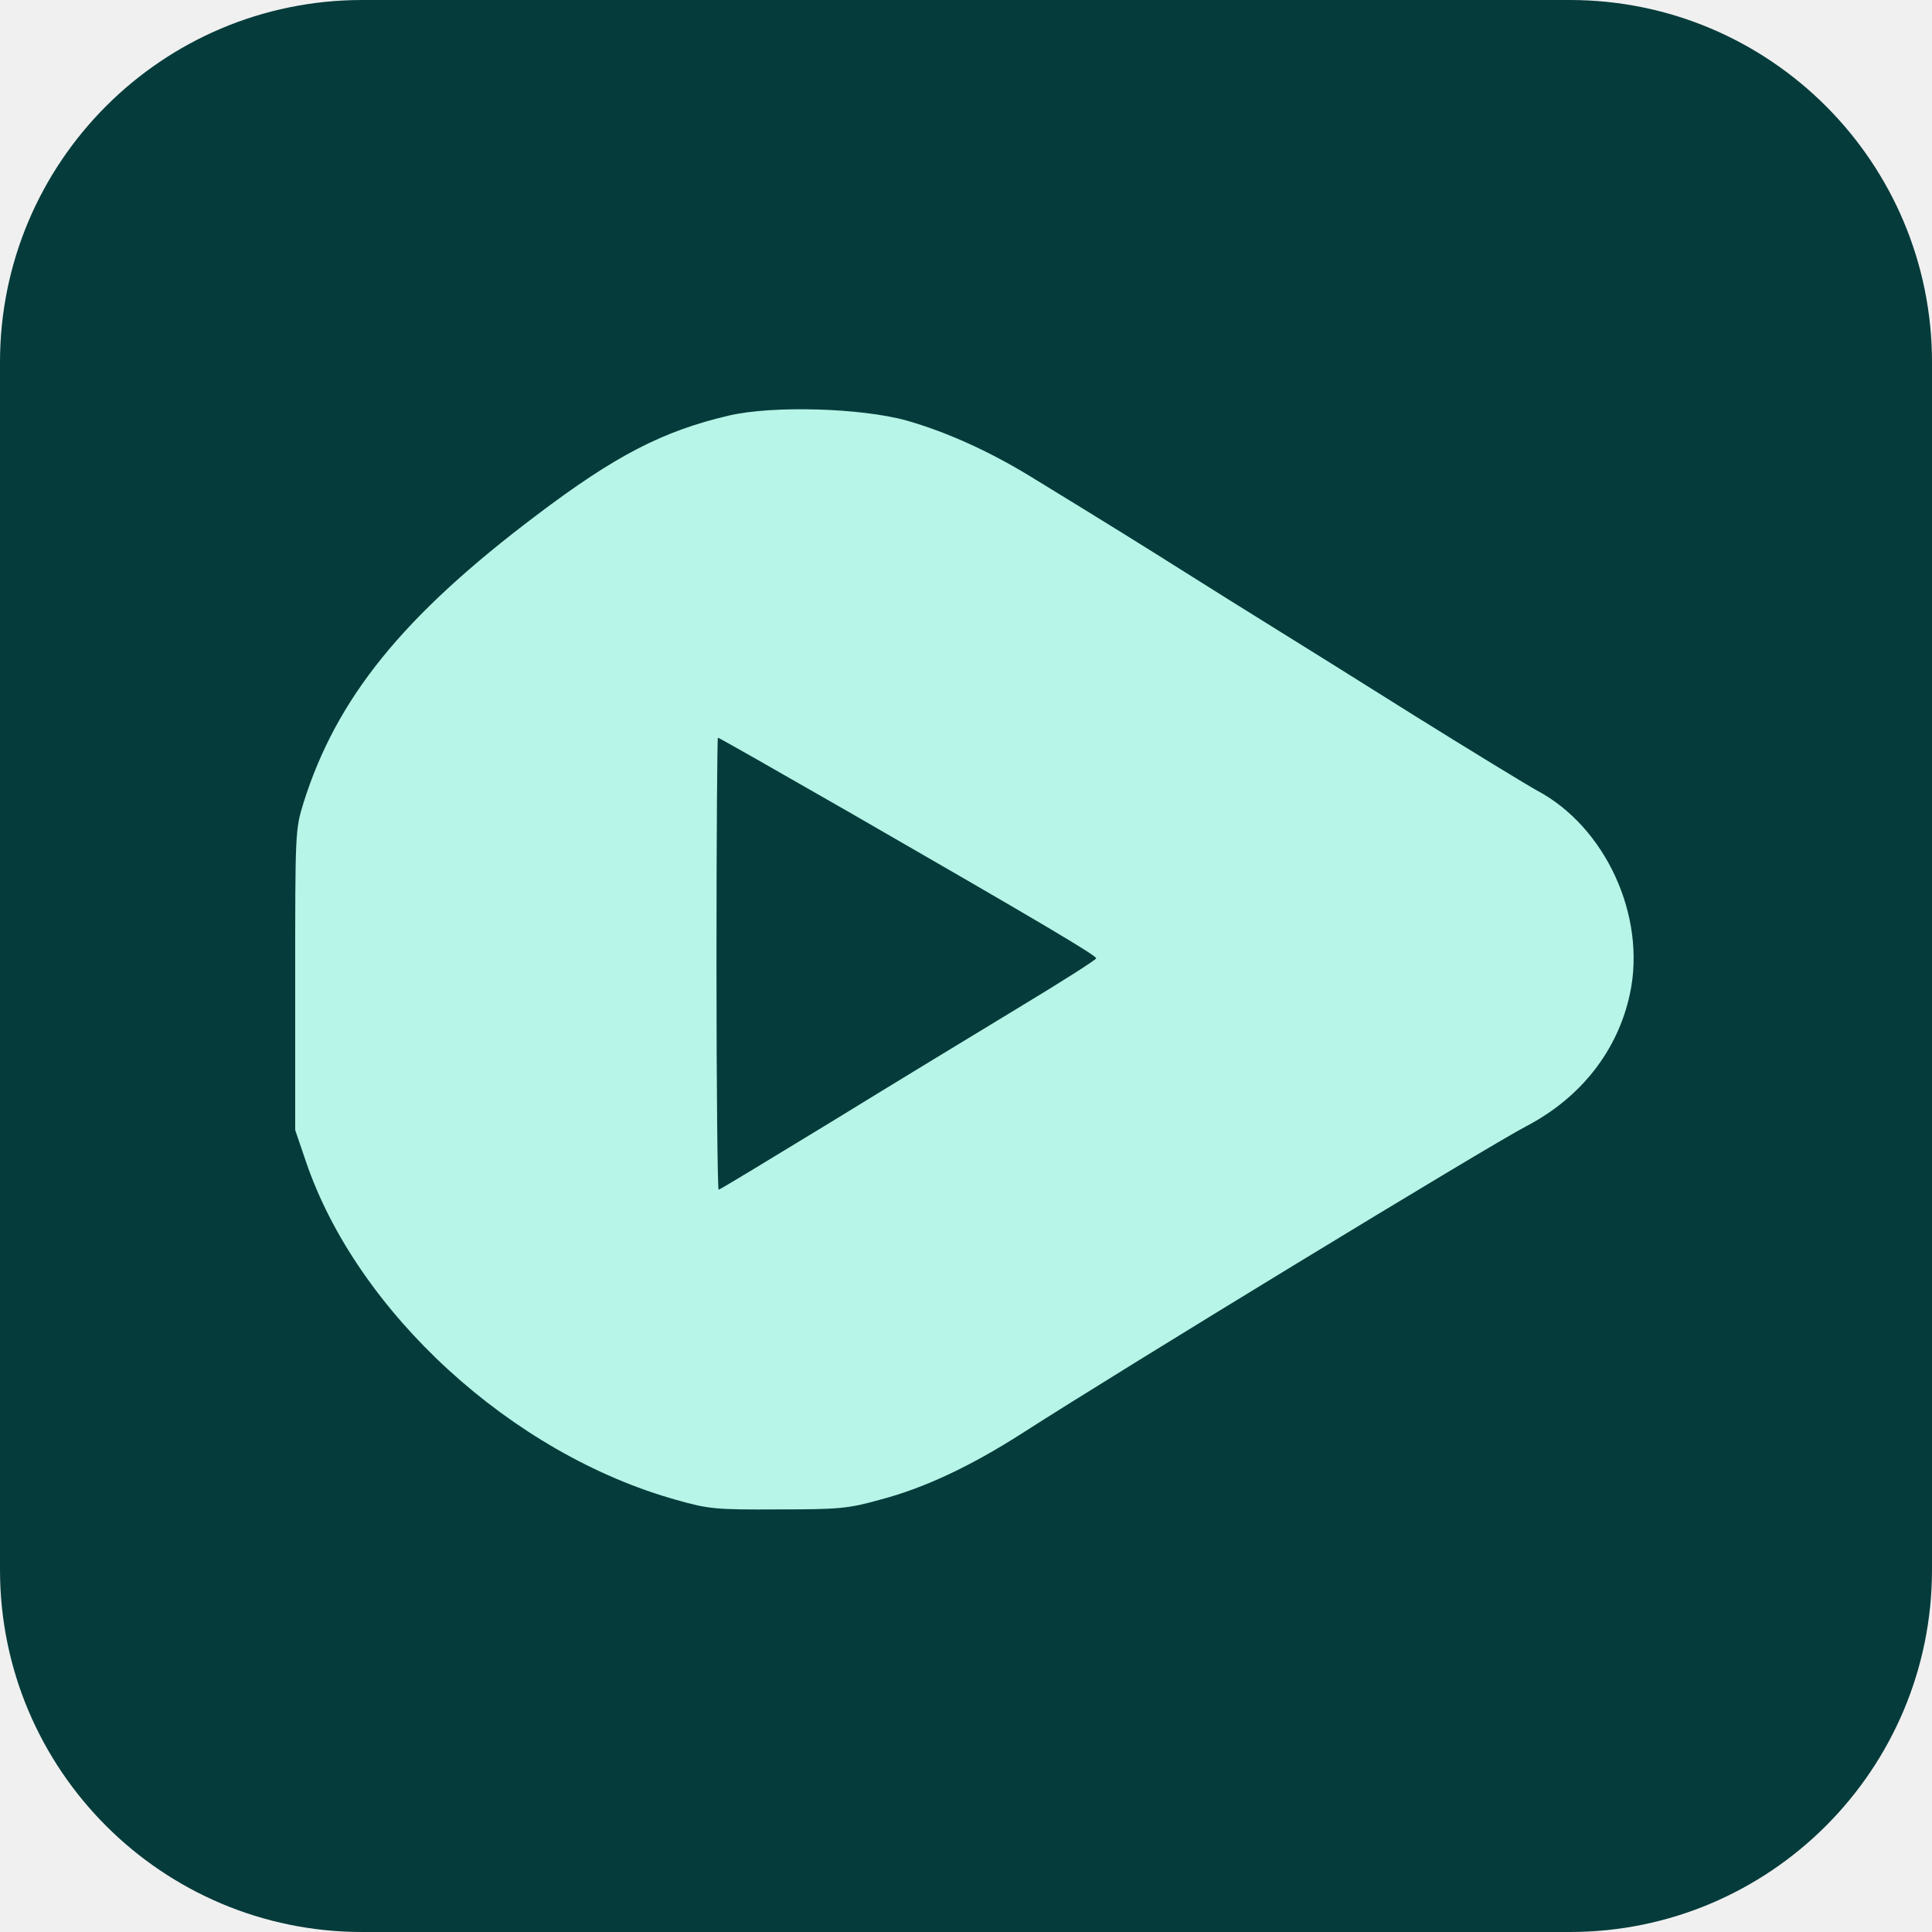
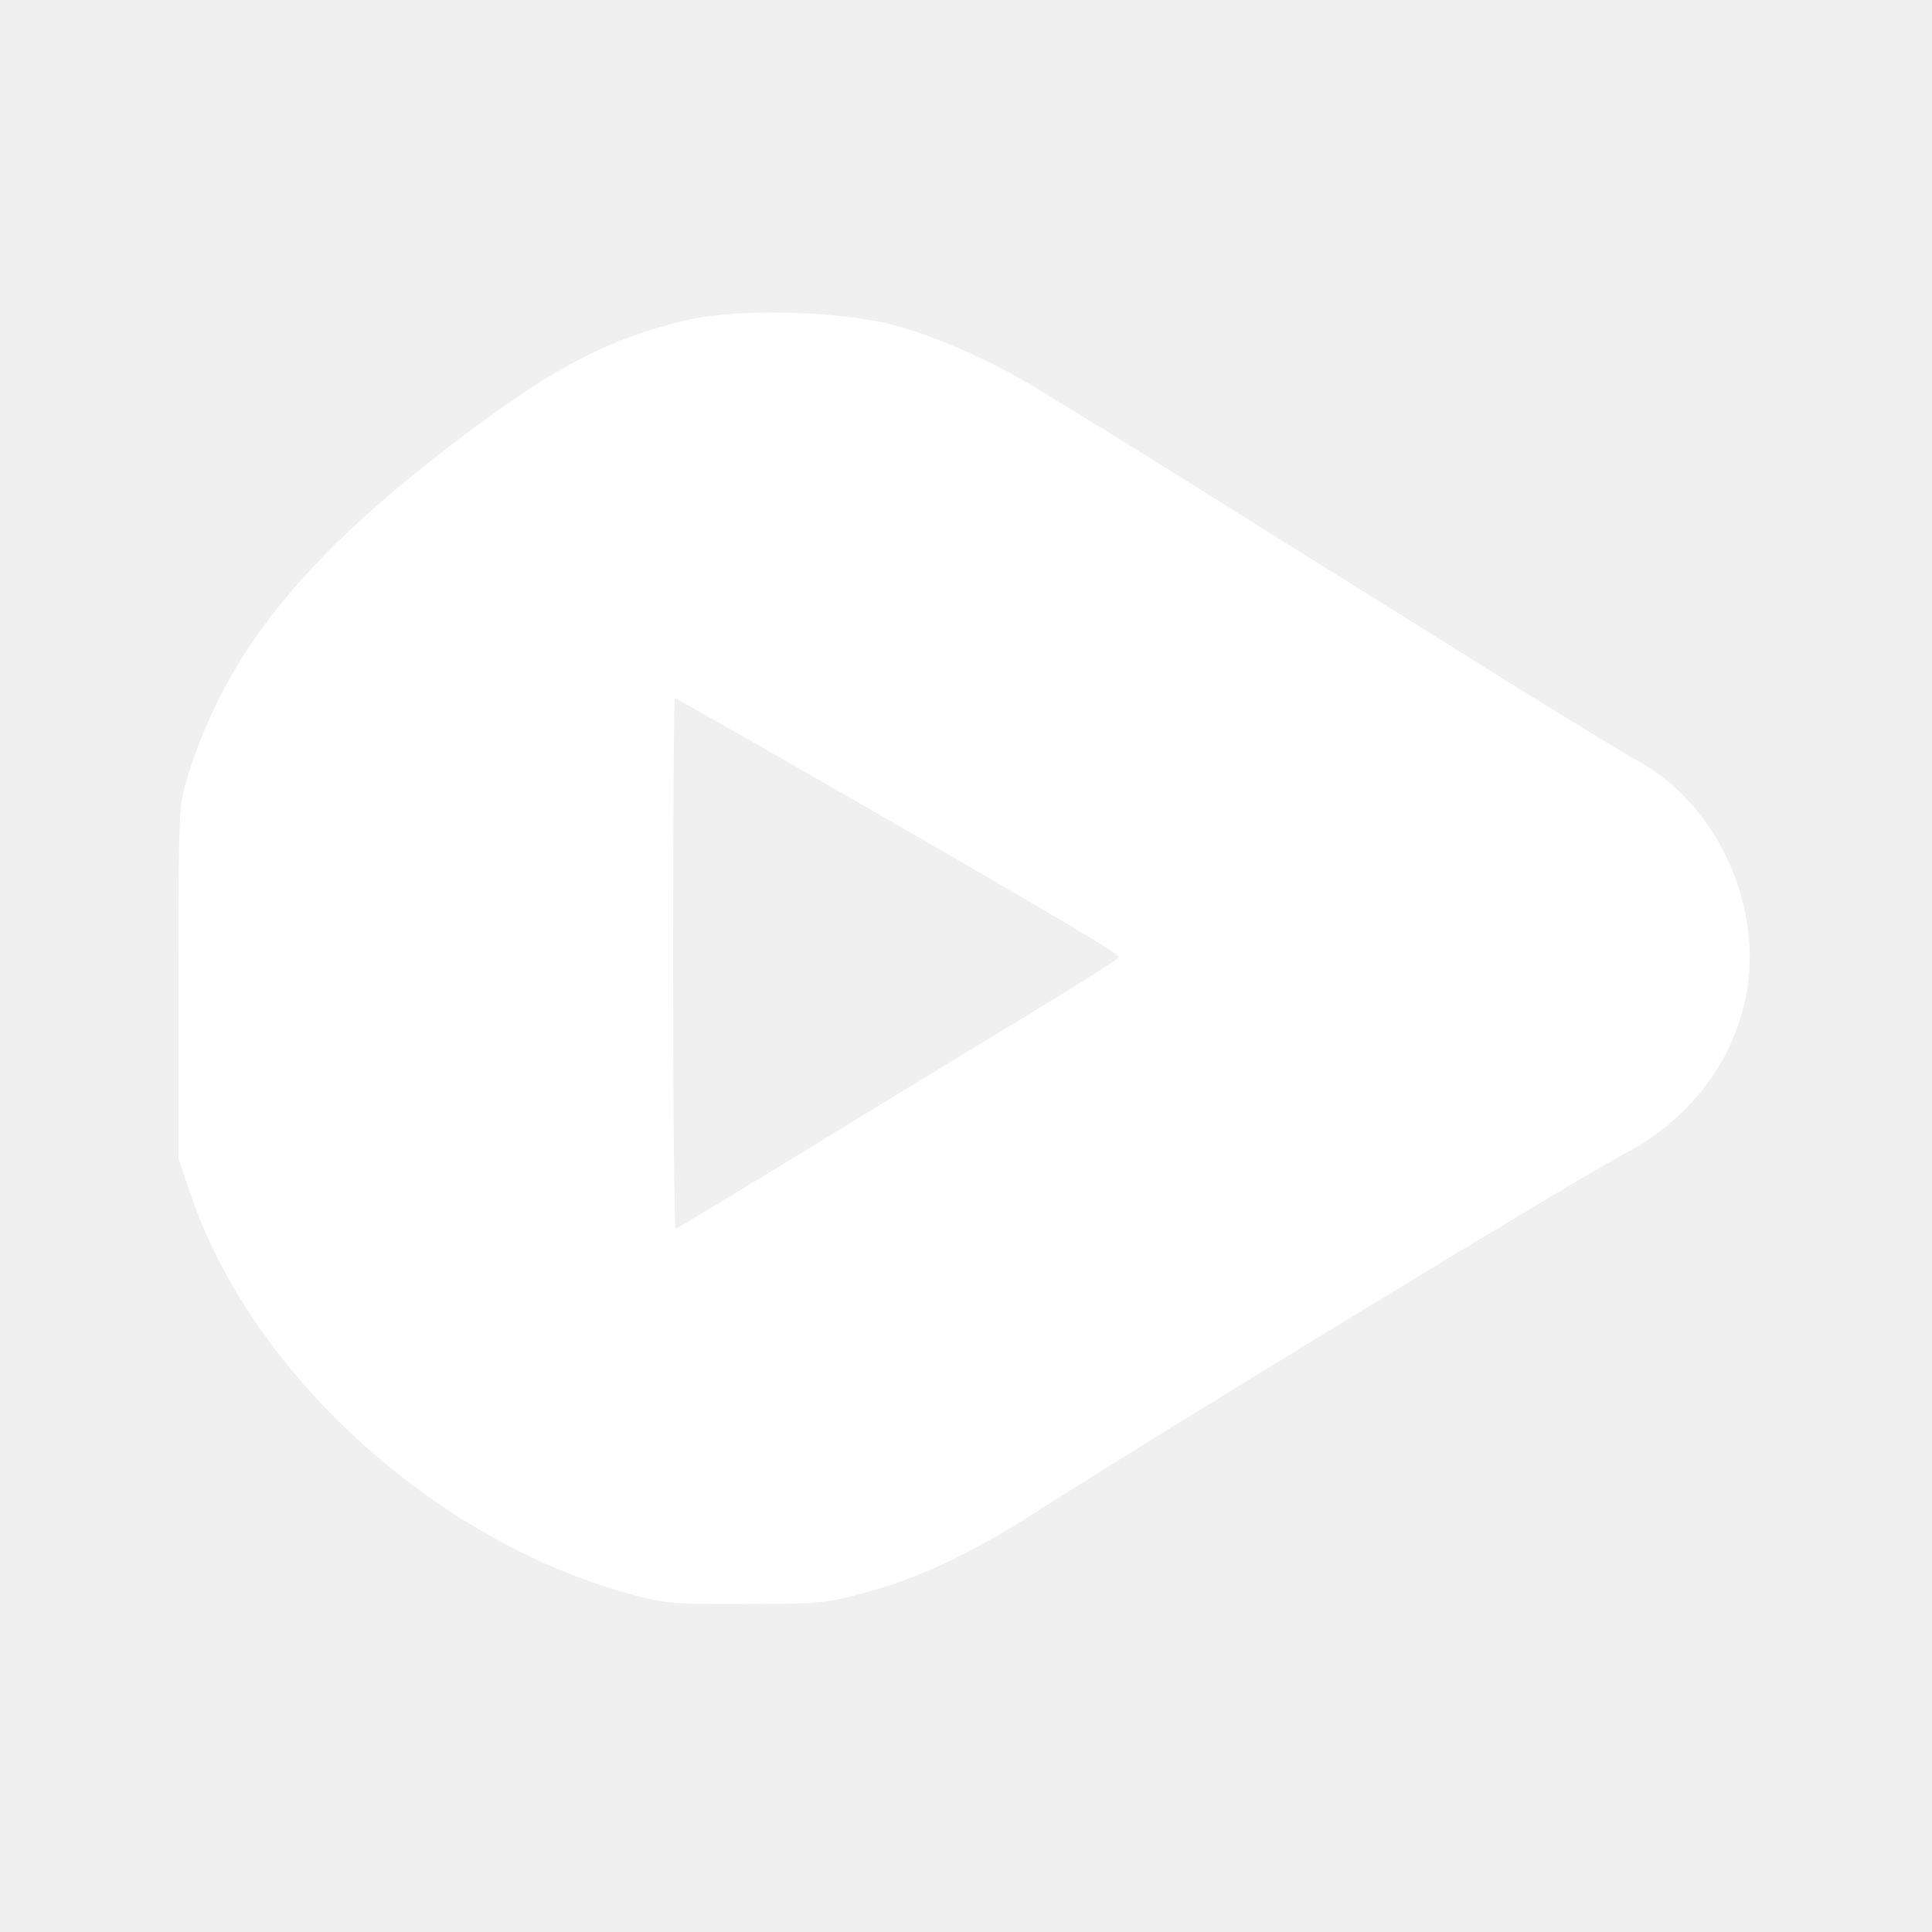
- <svg xmlns="http://www.w3.org/2000/svg" width="512" height="512" viewBox="0 0 512 512" role="img" aria-label="zavod.today app icon">
-   <rect width="512" height="512" rx="96" fill="#063B3B" />
-   <g transform="translate(72 103.5) scale(0.9583333)">
-     <g transform="translate(0,318) scale(0.1,-0.1)" fill="#B6F5E7" stroke="none">
+ <svg xmlns="http://www.w3.org/2000/svg" width="512" height="512" viewBox="0 0 512 512" role="img" aria-label="zavod.today symbol — white">
+   <g transform="translate(40 77) scale(1.125)">
+     <g transform="translate(0,318) scale(0.1,-0.1)" fill="#FFFFFF" stroke="none">
      <path d="M1265 3111 c-184 -43 -315 -111 -533 -276 -370 -279 -553 -506 -644 -795 -23 -74 -23 -83 -23 -490 l0 -415 29 -85 c141 -418 570 -811 1026 -938 88 -25 109 -27 280 -26 168 0 194 2 283 27 122 32 251 93 393 184 290 186 1285 792 1394 849 151 79 253 210 286 366 46 214 -67 461 -257 562 -29 16 -180 108 -334 204 -154 97 -334 209 -400 250 -66 41 -172 107 -235 147 -111 70 -220 138 -418 259 -122 76 -244 131 -356 163 -126 35 -370 42 -491 14z m332 -1097 c533 -307 683 -396 683 -404 0 -4 -96 -65 -212 -135 -117 -71 -351 -213 -520 -317 -169 -103 -309 -188 -312 -188 -3 0 -6 281 -6 625 0 344 2 625 4 625 3 0 166 -93 363 -206z" />
    </g>
  </g>
</svg>
